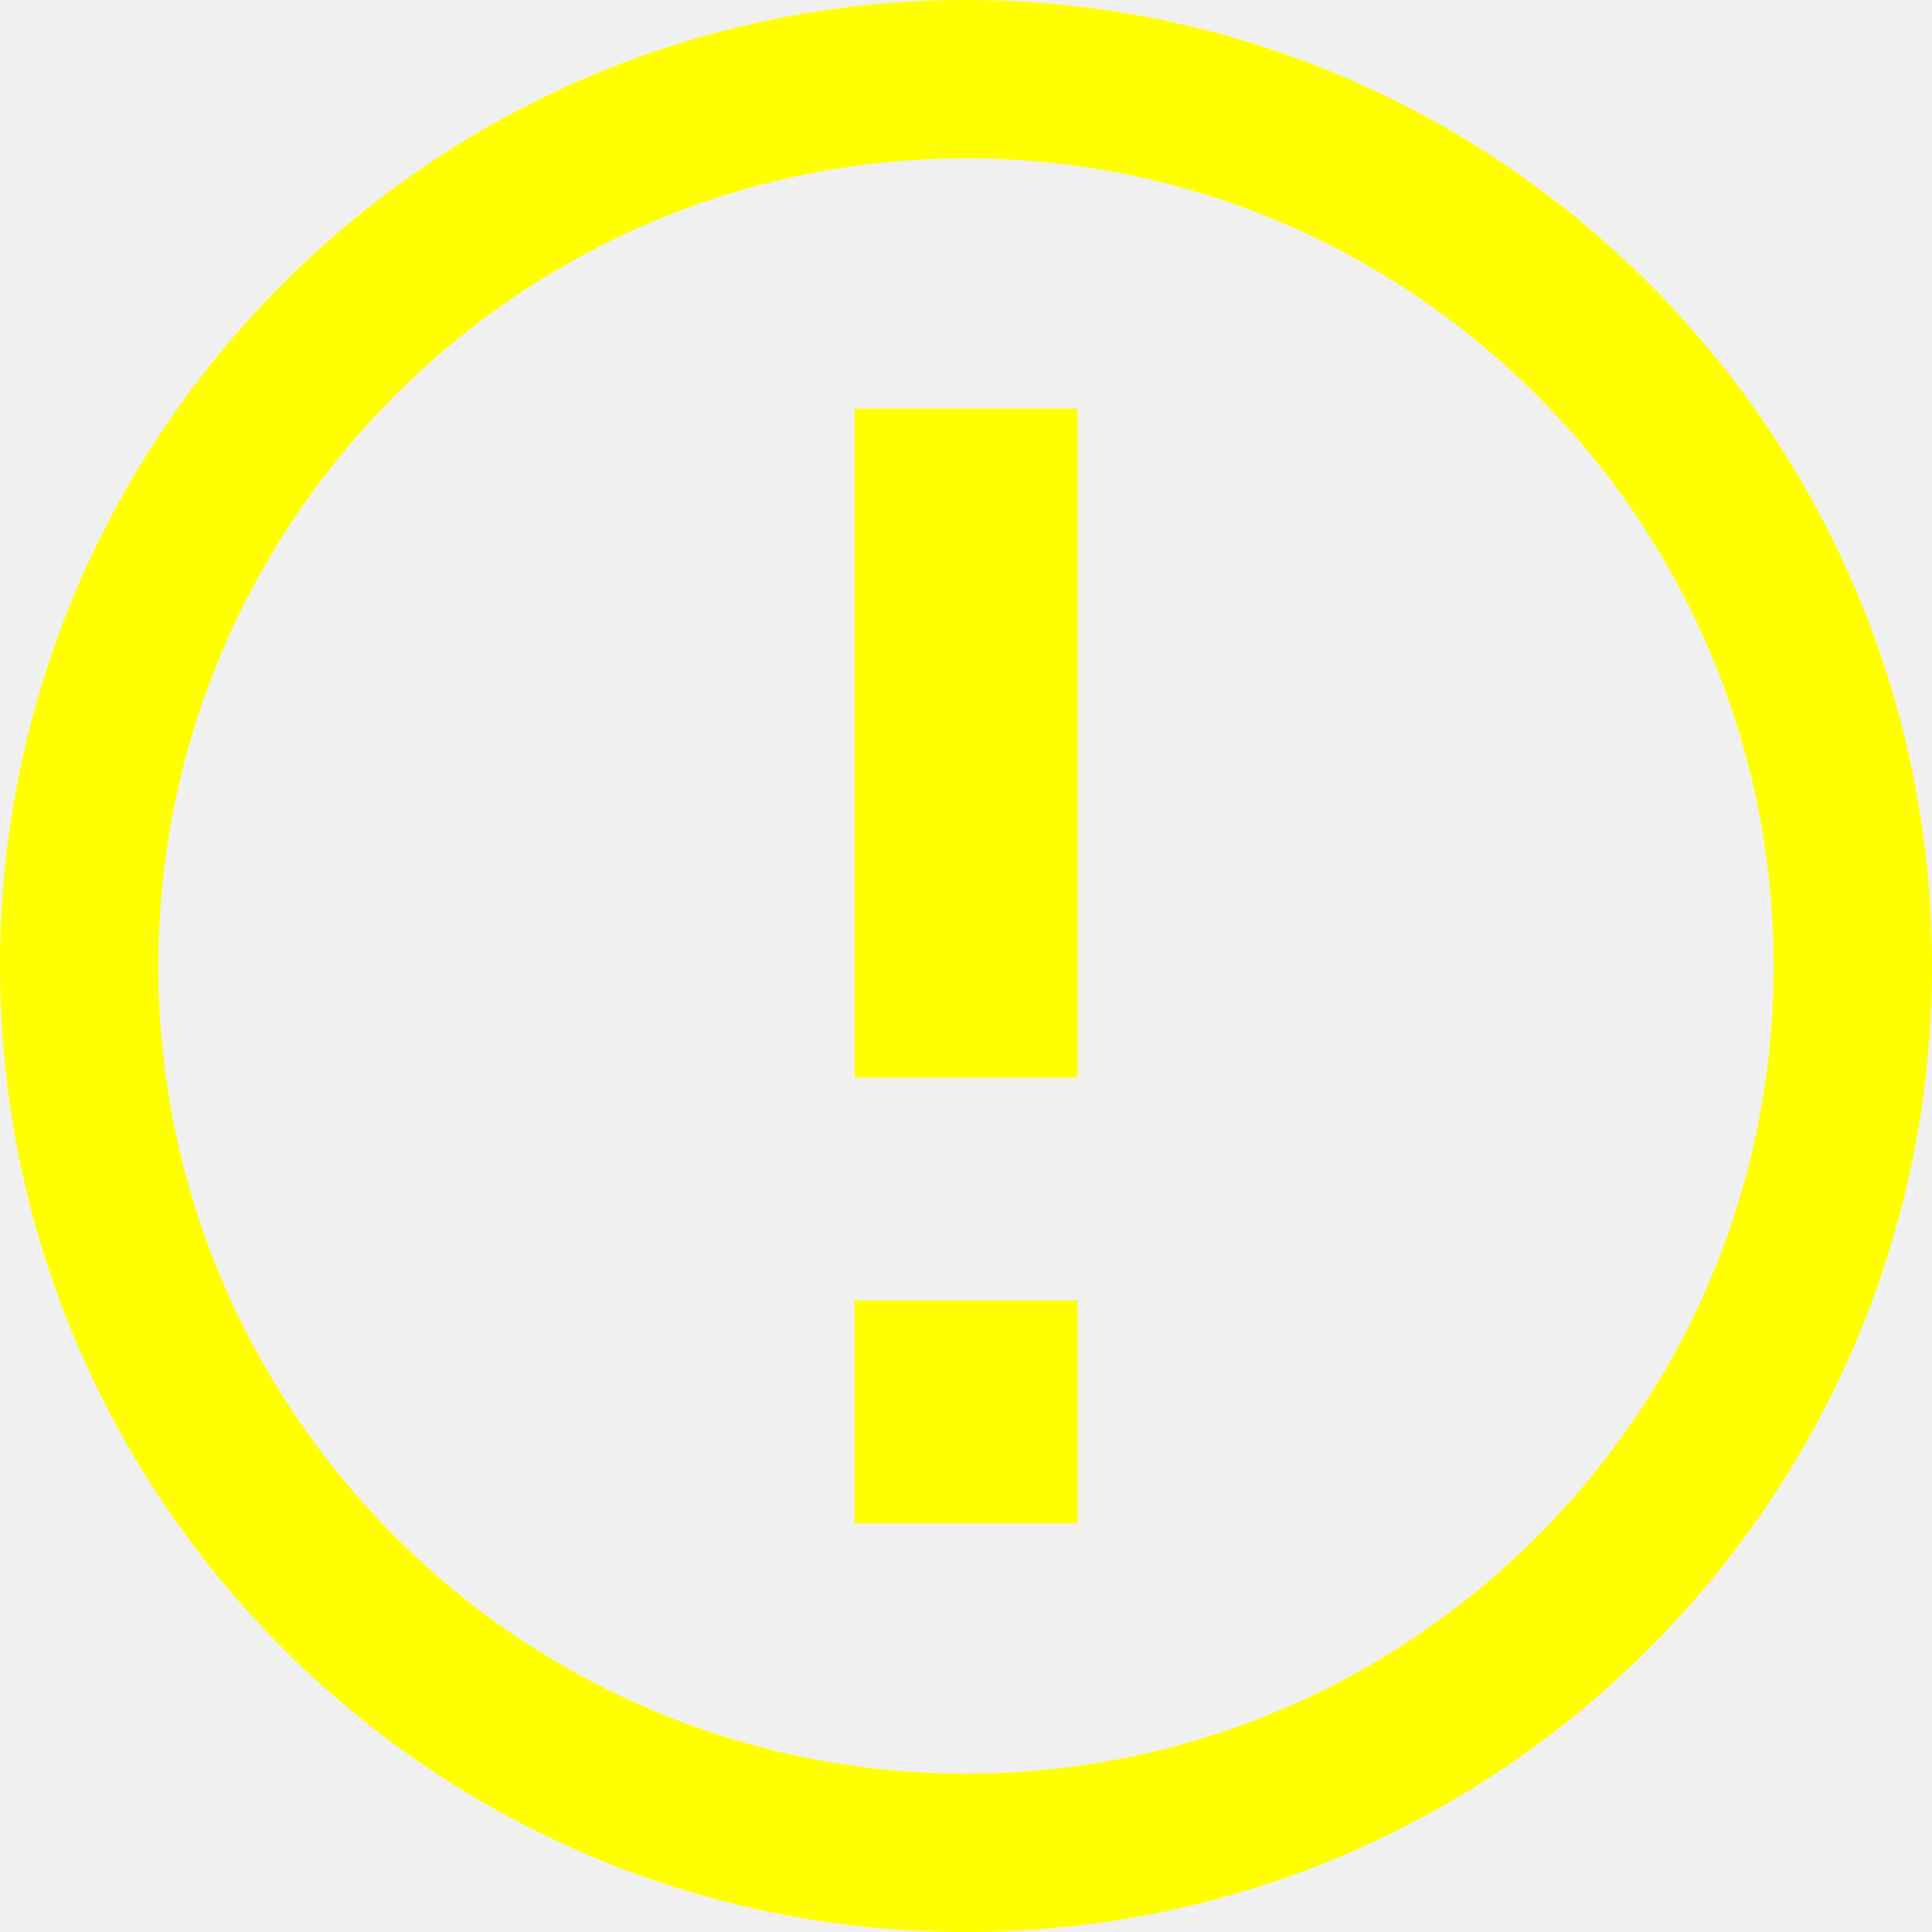
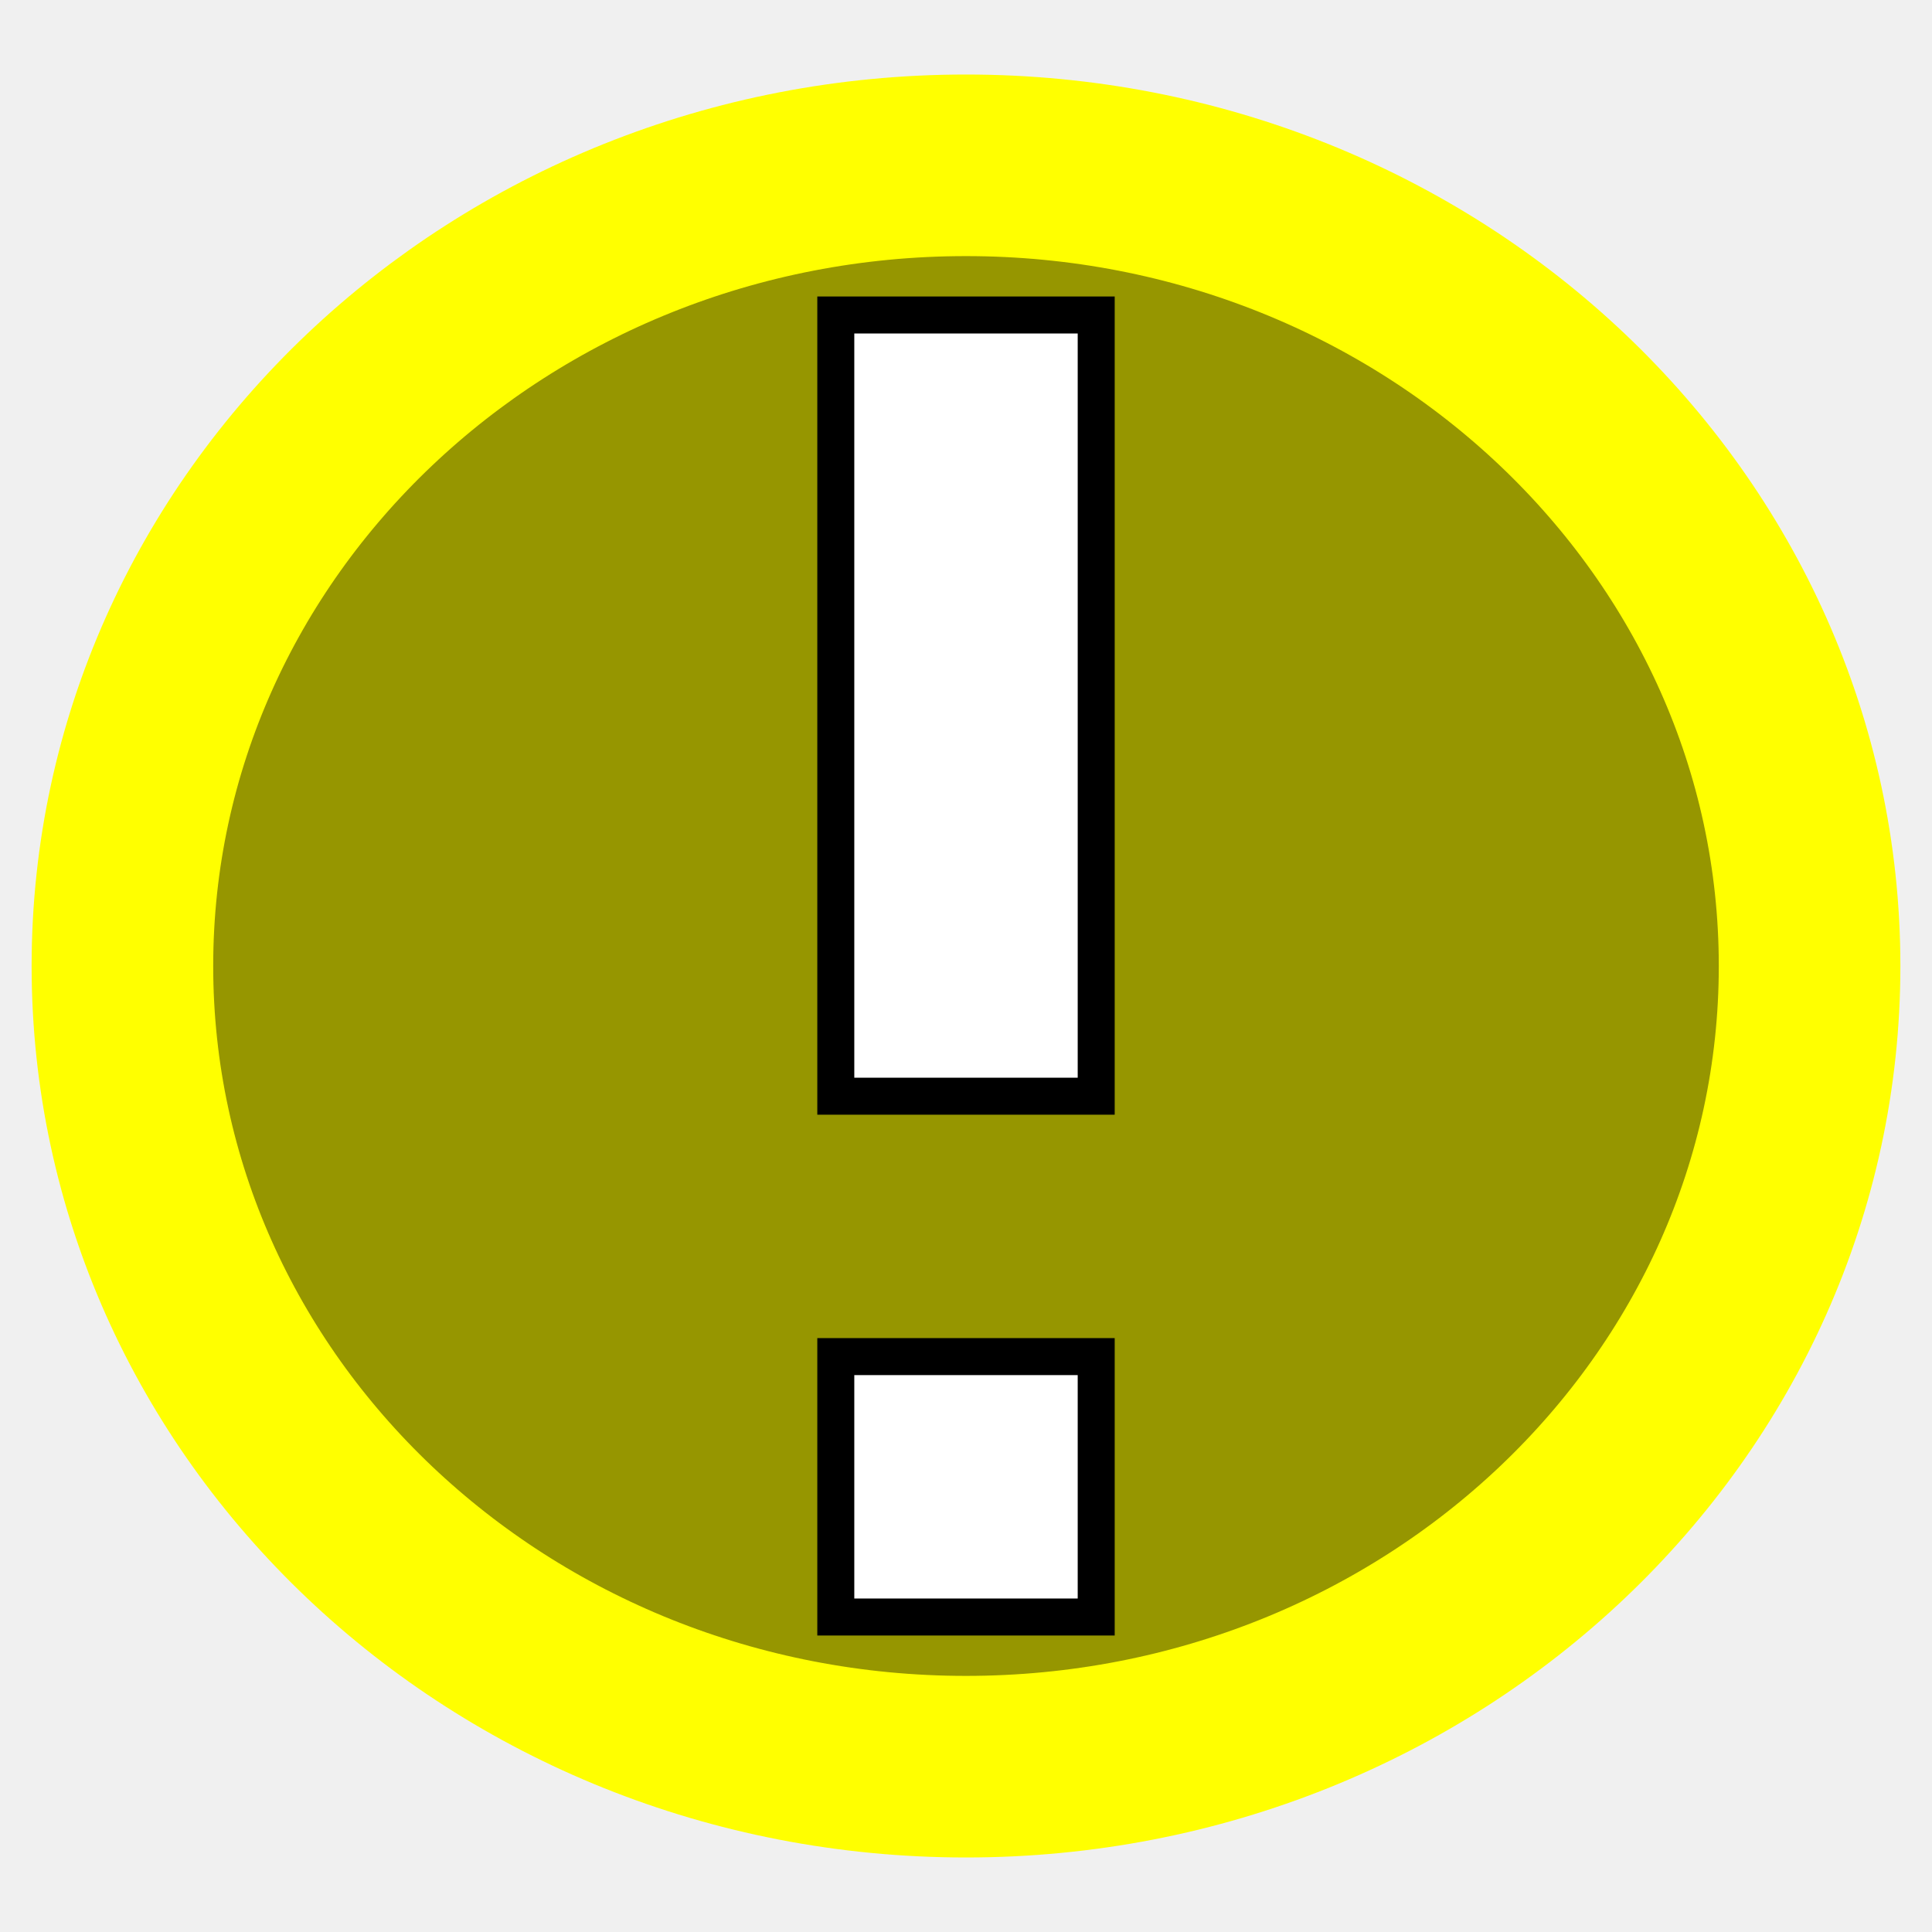
- <svg xmlns="http://www.w3.org/2000/svg" id="checkmark" width="305px" height="305px" version="1.1">
-   <g id="g10" fill="#ff0">
-     <path id="path2" d="m152.5 1e-3c-84.09 0-152.5 68.411-152.5 152.5s68.412 152.5 152.5 152.5c84.089 0 152.5-68.411 152.5-152.5s-68.411-152.5-152.5-152.5zm0 280c-70.305 0-127.5-57.195-127.5-127.5 0-70.304 57.197-127.5 127.5-127.5 70.304 0 127.5 57.196 127.5 127.5 0 70.305-57.196 127.5-127.5 127.5z" />
-     <path id="path4-3" d="m170.1 240.5h-35.2v-35.2h35.2zm0-70.4h-35.2v-105.6h35.2z" stroke-width="17.6" />
-   </g>
+ <svg xmlns="http://www.w3.org/2000/svg" id="checkmark" width="316" height="316" version="1.1">
+   <defs id="defs9" />
+   <ellipse style="fill:#969600;fill-opacity:1;stroke:#ffff00;stroke-width:29.7;stroke-miterlimit:4;stroke-dasharray:none;stroke-opacity:1" id="path836" cx="158" cy="158" rx="137.978" ry="130.961" />
+   <path id="path4-3" d="m 179.296,264.48 h -42.592 v -42.592 h 42.592 z m 0,-85.184 H 136.704 V 51.52 h 42.592 z" stroke-width="17.6" style="fill:#ffffff;fill-opacity:1;stroke:#000000;stroke-width:6.05;stroke-miterlimit:4;stroke-dasharray:none;stroke-opacity:1" />
</svg>
